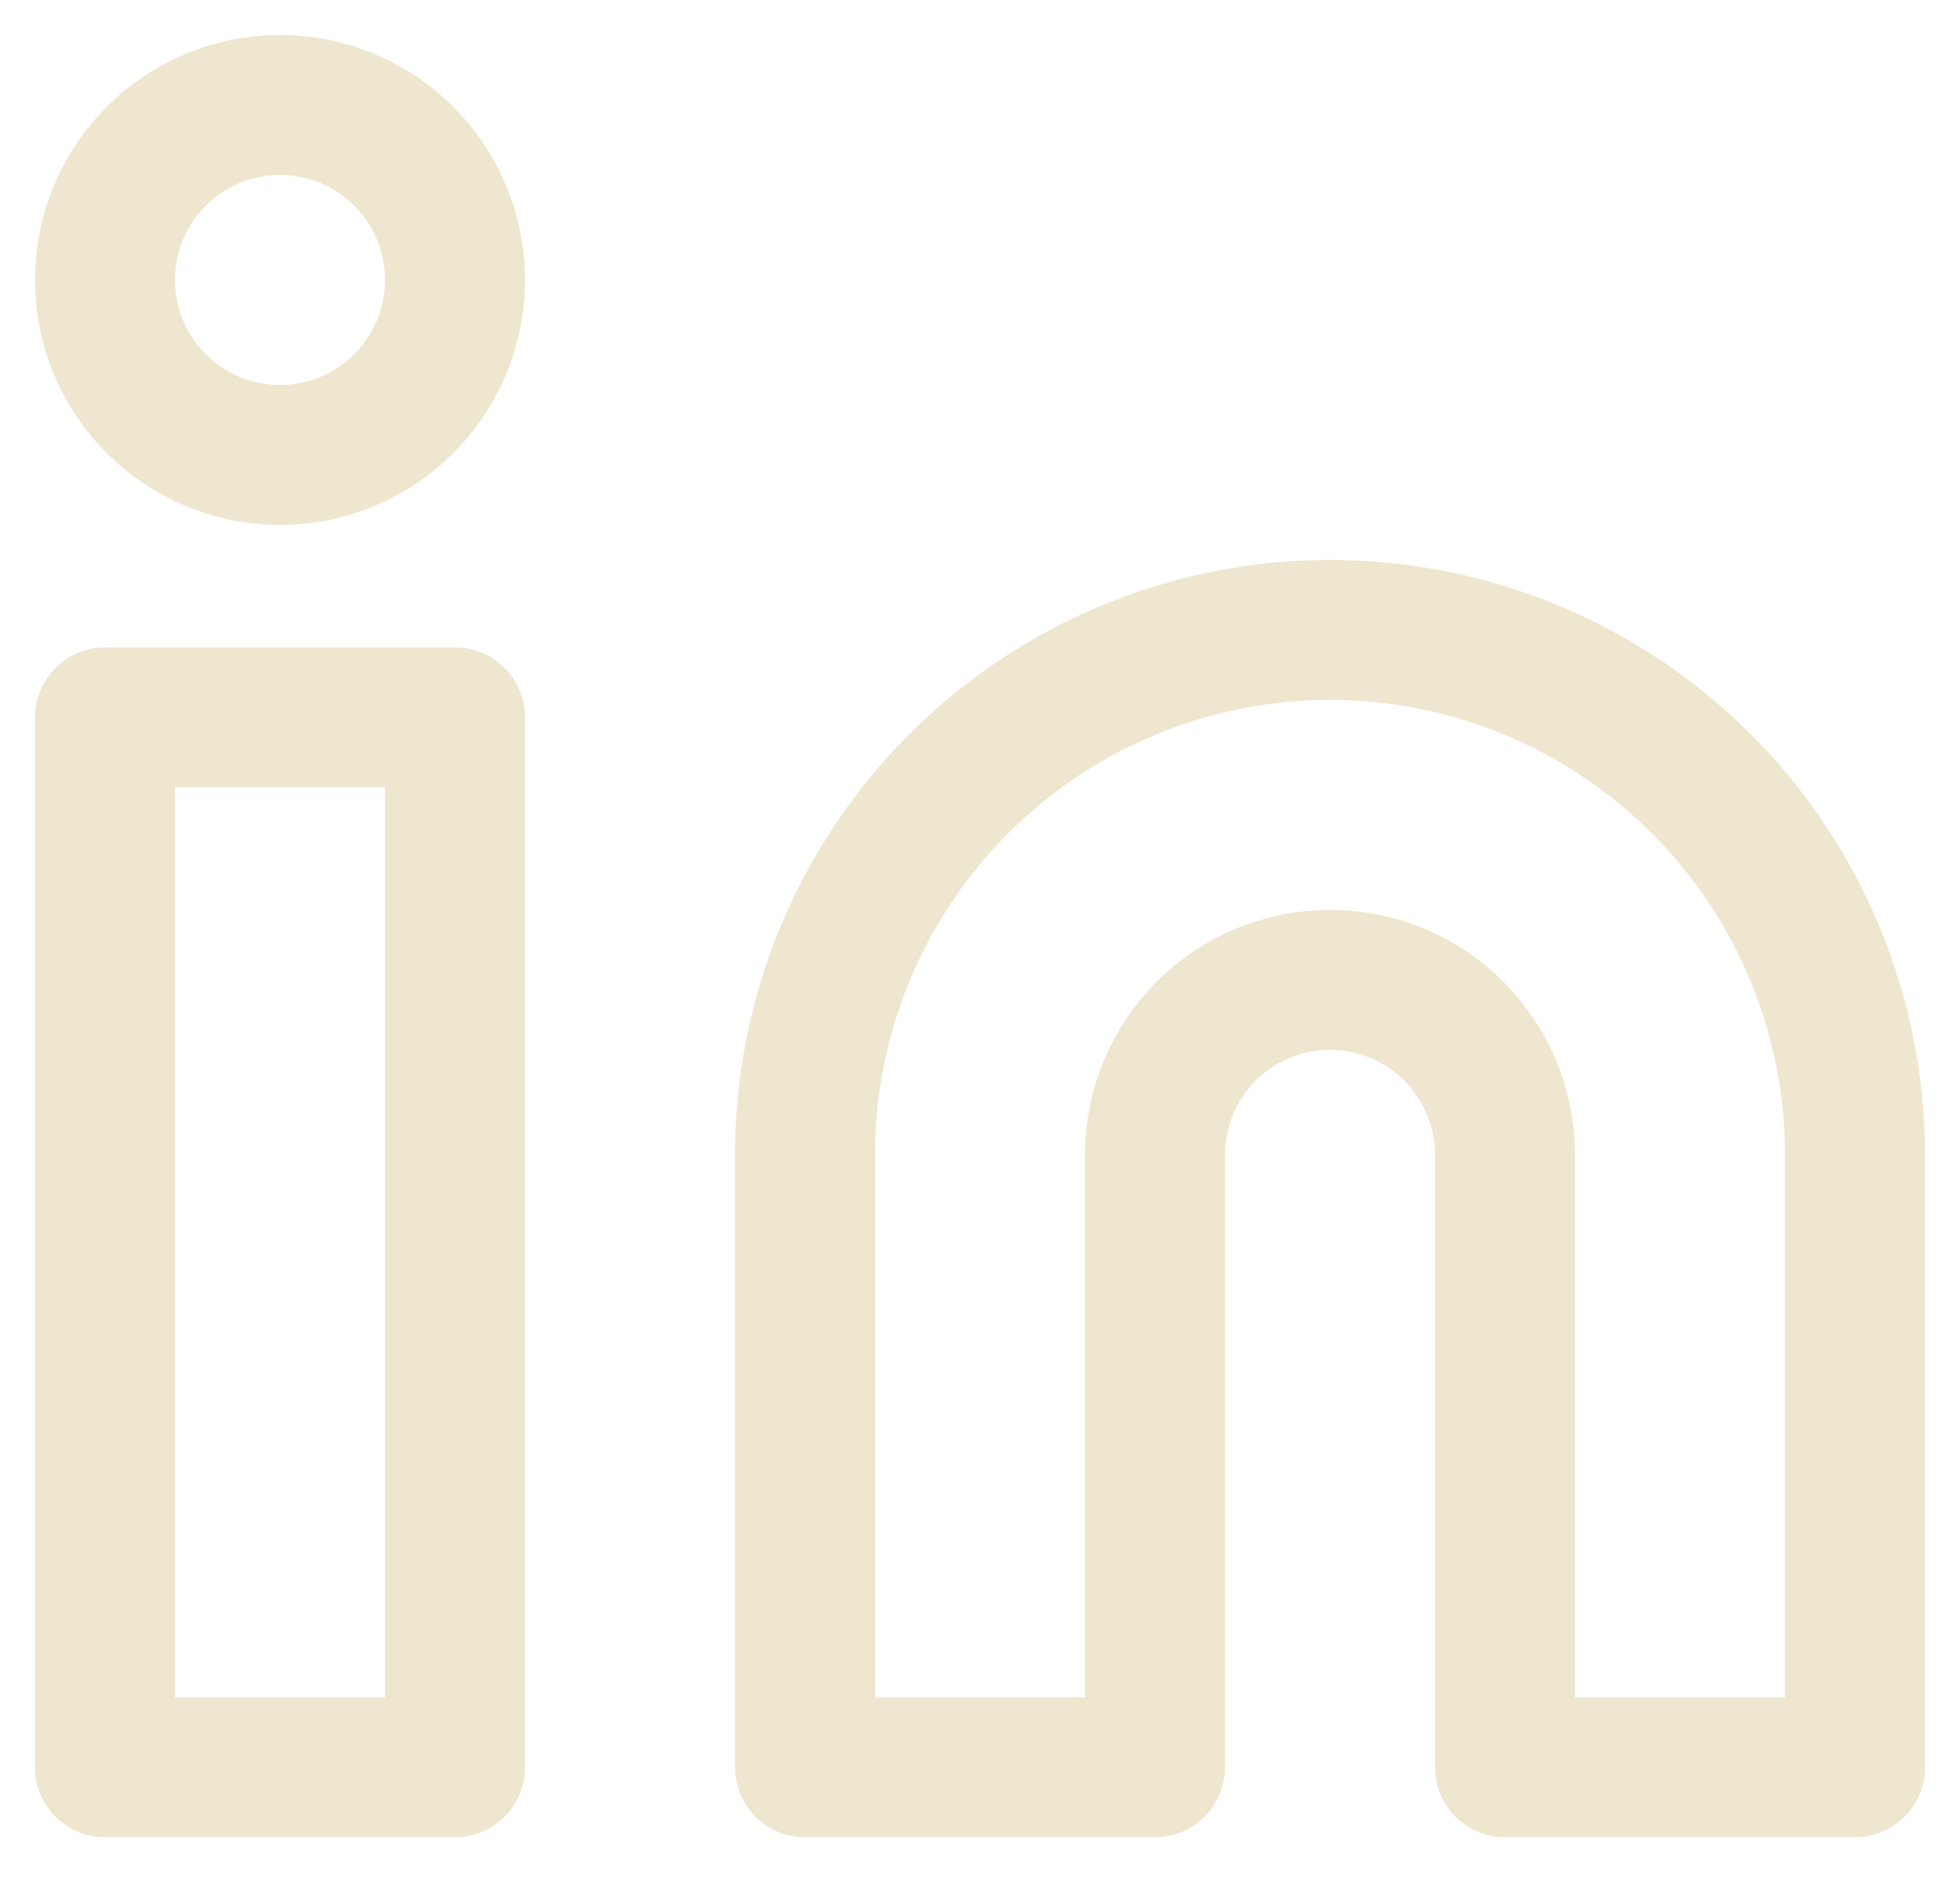
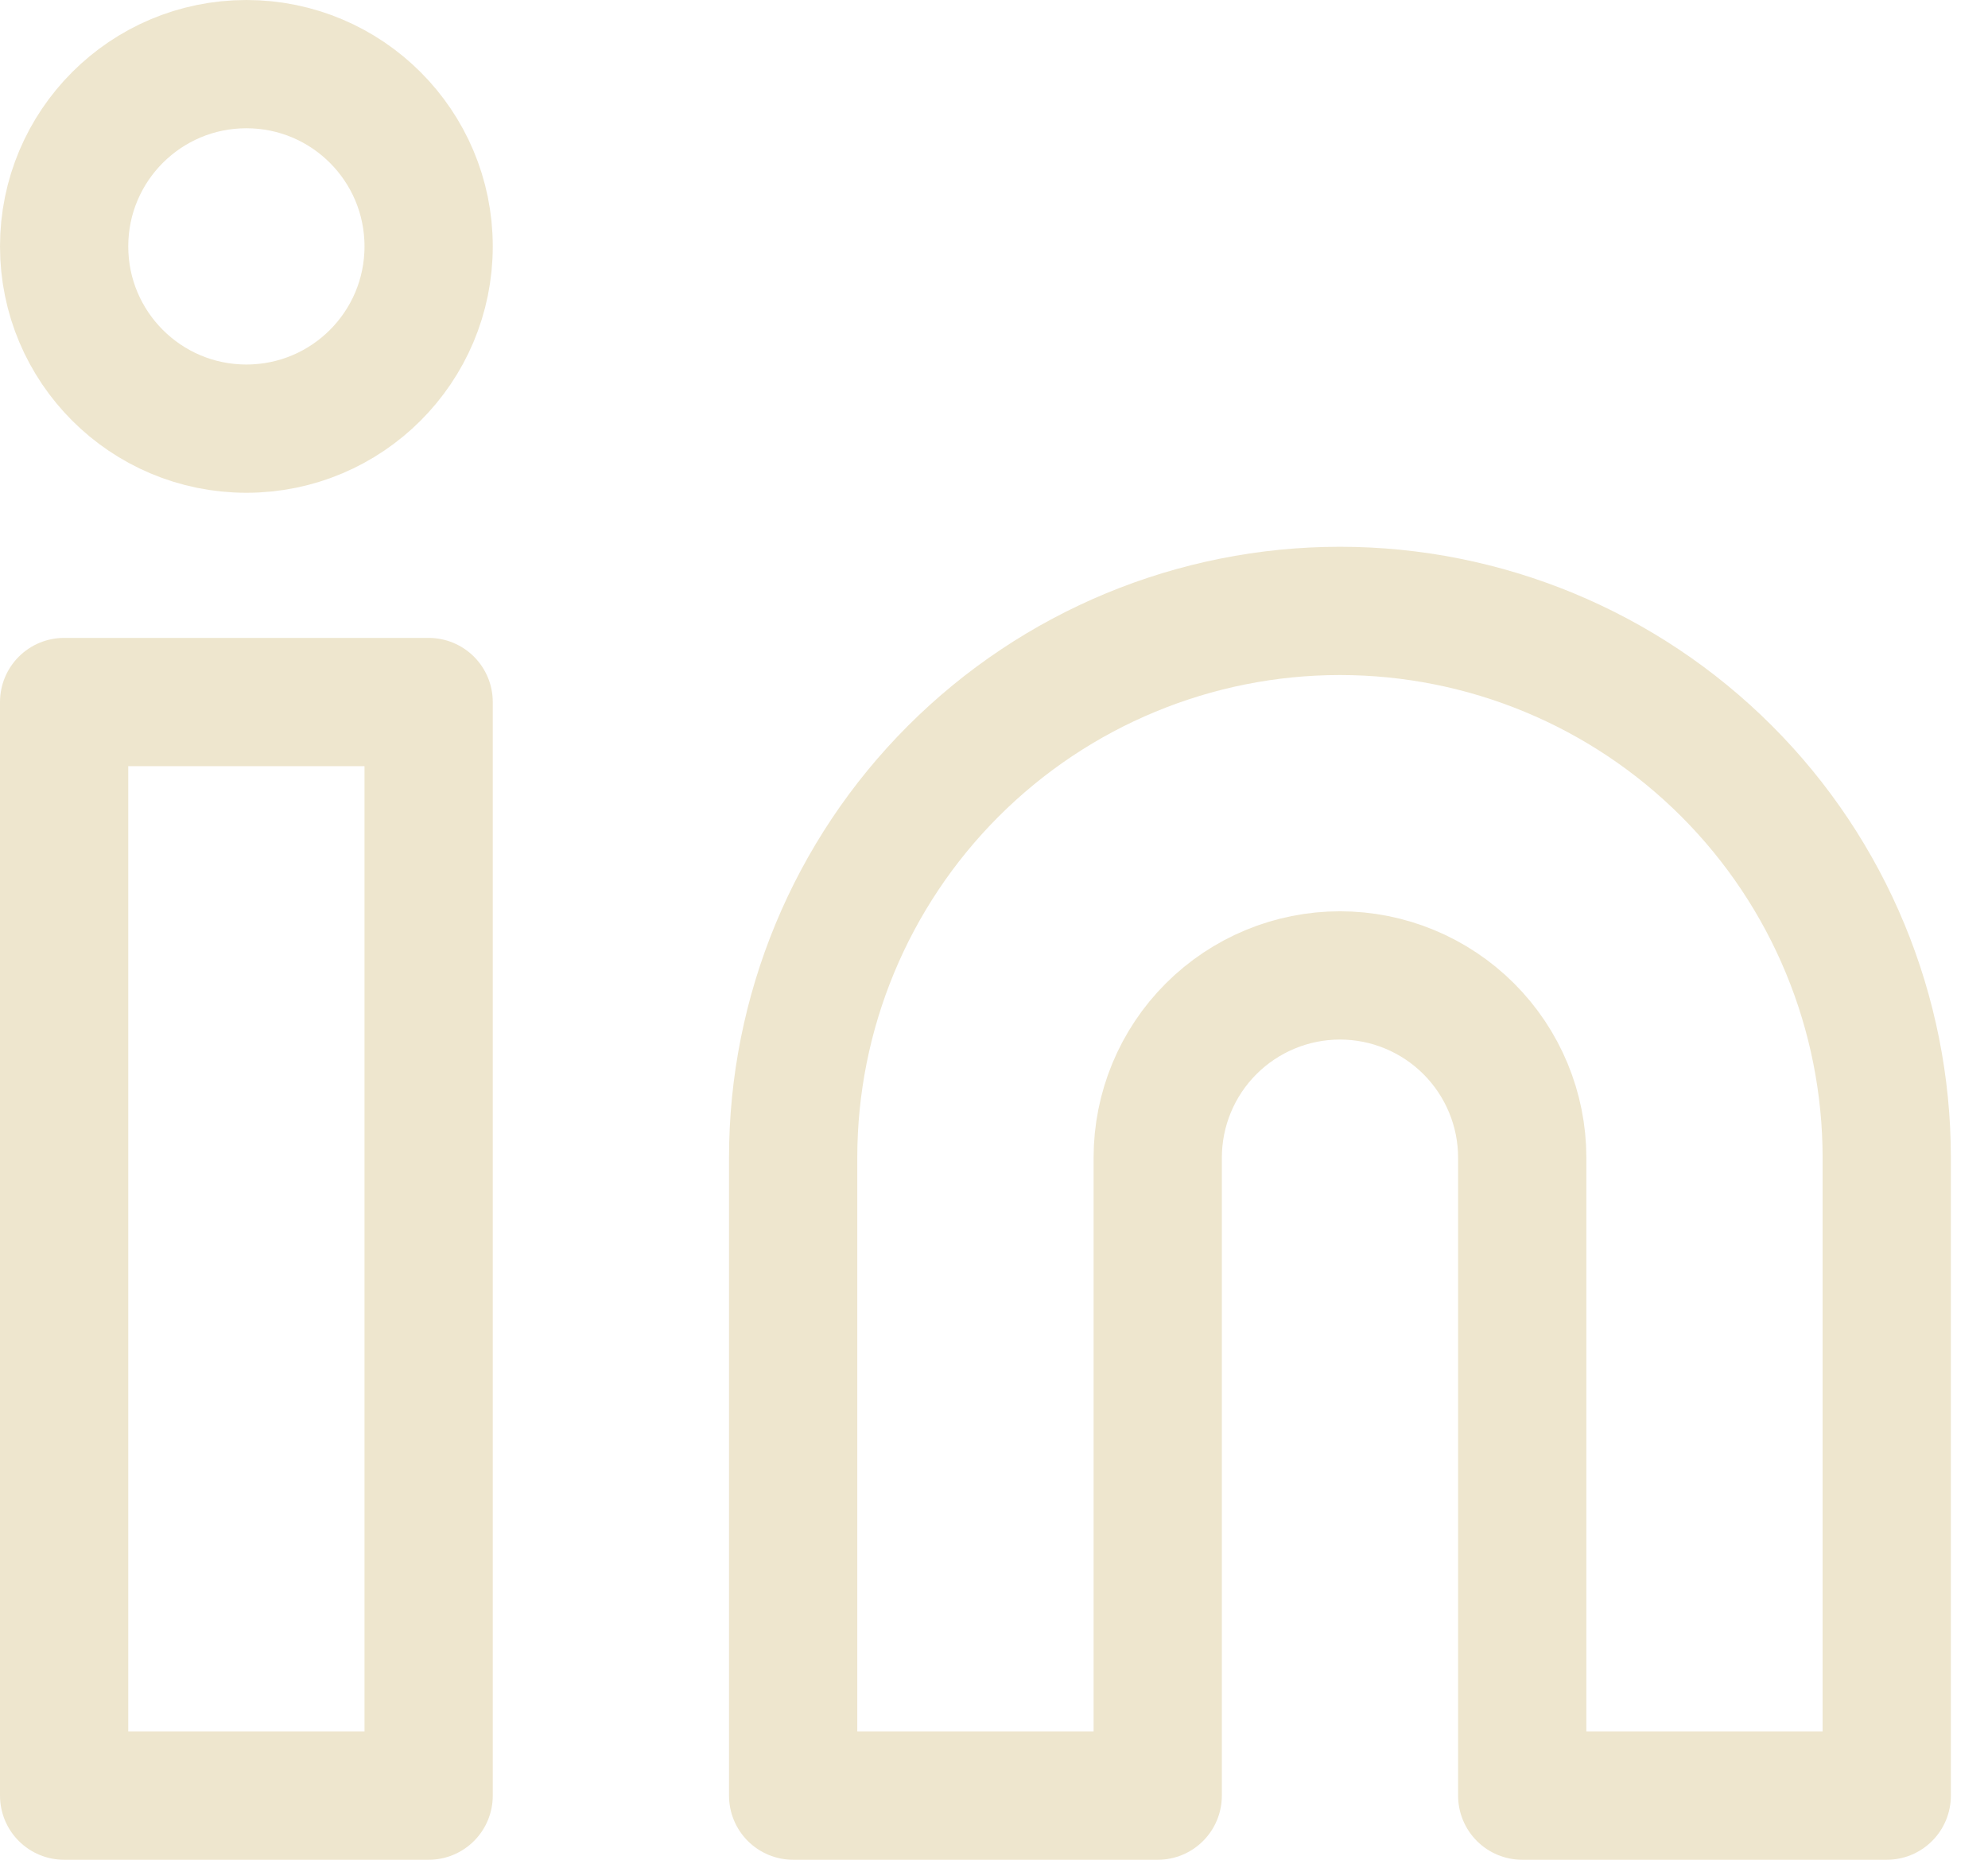
- <svg xmlns="http://www.w3.org/2000/svg" width="28" height="27" viewBox="0 0 28 27" fill="none">
-   <path d="M19 9C20.989 9 22.897 9.79 24.303 11.197C25.71 12.603 26.5 14.511 26.5 16.5V25.25H21.5V16.5C21.5 15.837 21.237 15.201 20.768 14.732C20.299 14.263 19.663 14 19 14C18.337 14 17.701 14.263 17.232 14.732C16.763 15.201 16.5 15.837 16.5 16.5V25.25H11.5V16.5C11.5 14.511 12.29 12.603 13.697 11.197C15.103 9.79 17.011 9 19 9V9Z" stroke="#EEE6CE" stroke-width="2" stroke-linecap="round" stroke-linejoin="round" />
-   <path d="M6.5 10.25H1.5V25.25H6.5V10.25Z" stroke="#EEE6CE" stroke-width="2" stroke-linecap="round" stroke-linejoin="round" />
-   <path d="M4 6.5C5.381 6.5 6.5 5.381 6.5 4C6.5 2.619 5.381 1.5 4 1.5C2.619 1.5 1.5 2.619 1.5 4C1.5 5.381 2.619 6.5 4 6.5Z" stroke="#EEE6CE" stroke-width="2" stroke-linecap="round" stroke-linejoin="round" />
+ <svg xmlns="http://www.w3.org/2000/svg" width="31" height="29" viewBox="0 0 31 29" fill="none">
+   <path d="M20.895 9.526C23.156 9.526 25.325 10.425 26.924 12.024C28.523 13.623 29.421 15.791 29.421 18.053V28H23.737V18.053C23.737 17.299 23.437 16.576 22.904 16.043C22.371 15.51 21.648 15.21 20.895 15.21C20.141 15.21 19.418 15.51 18.885 16.043C18.352 16.576 18.053 17.299 18.053 18.053V28H12.368V18.053C12.368 15.791 13.267 13.623 14.866 12.024C16.465 10.425 18.633 9.526 20.895 9.526Z" stroke="#EEE6CE" stroke-width="2" stroke-linecap="round" stroke-linejoin="round" />
+   <path d="M6.684 10.947C4.464 10.947 3.22 10.947 1 10.947V28H6.684V10.947Z" stroke="#EEE6CE" stroke-width="2" stroke-linecap="round" stroke-linejoin="round" />
+   <path d="M3.842 6.684C5.412 6.684 6.684 5.412 6.684 3.842C6.684 2.272 5.412 1 3.842 1C2.272 1 1 2.272 1 3.842C1 5.412 2.272 6.684 3.842 6.684Z" stroke="#EEE6CE" stroke-width="2" stroke-linecap="round" stroke-linejoin="round" />
</svg>
